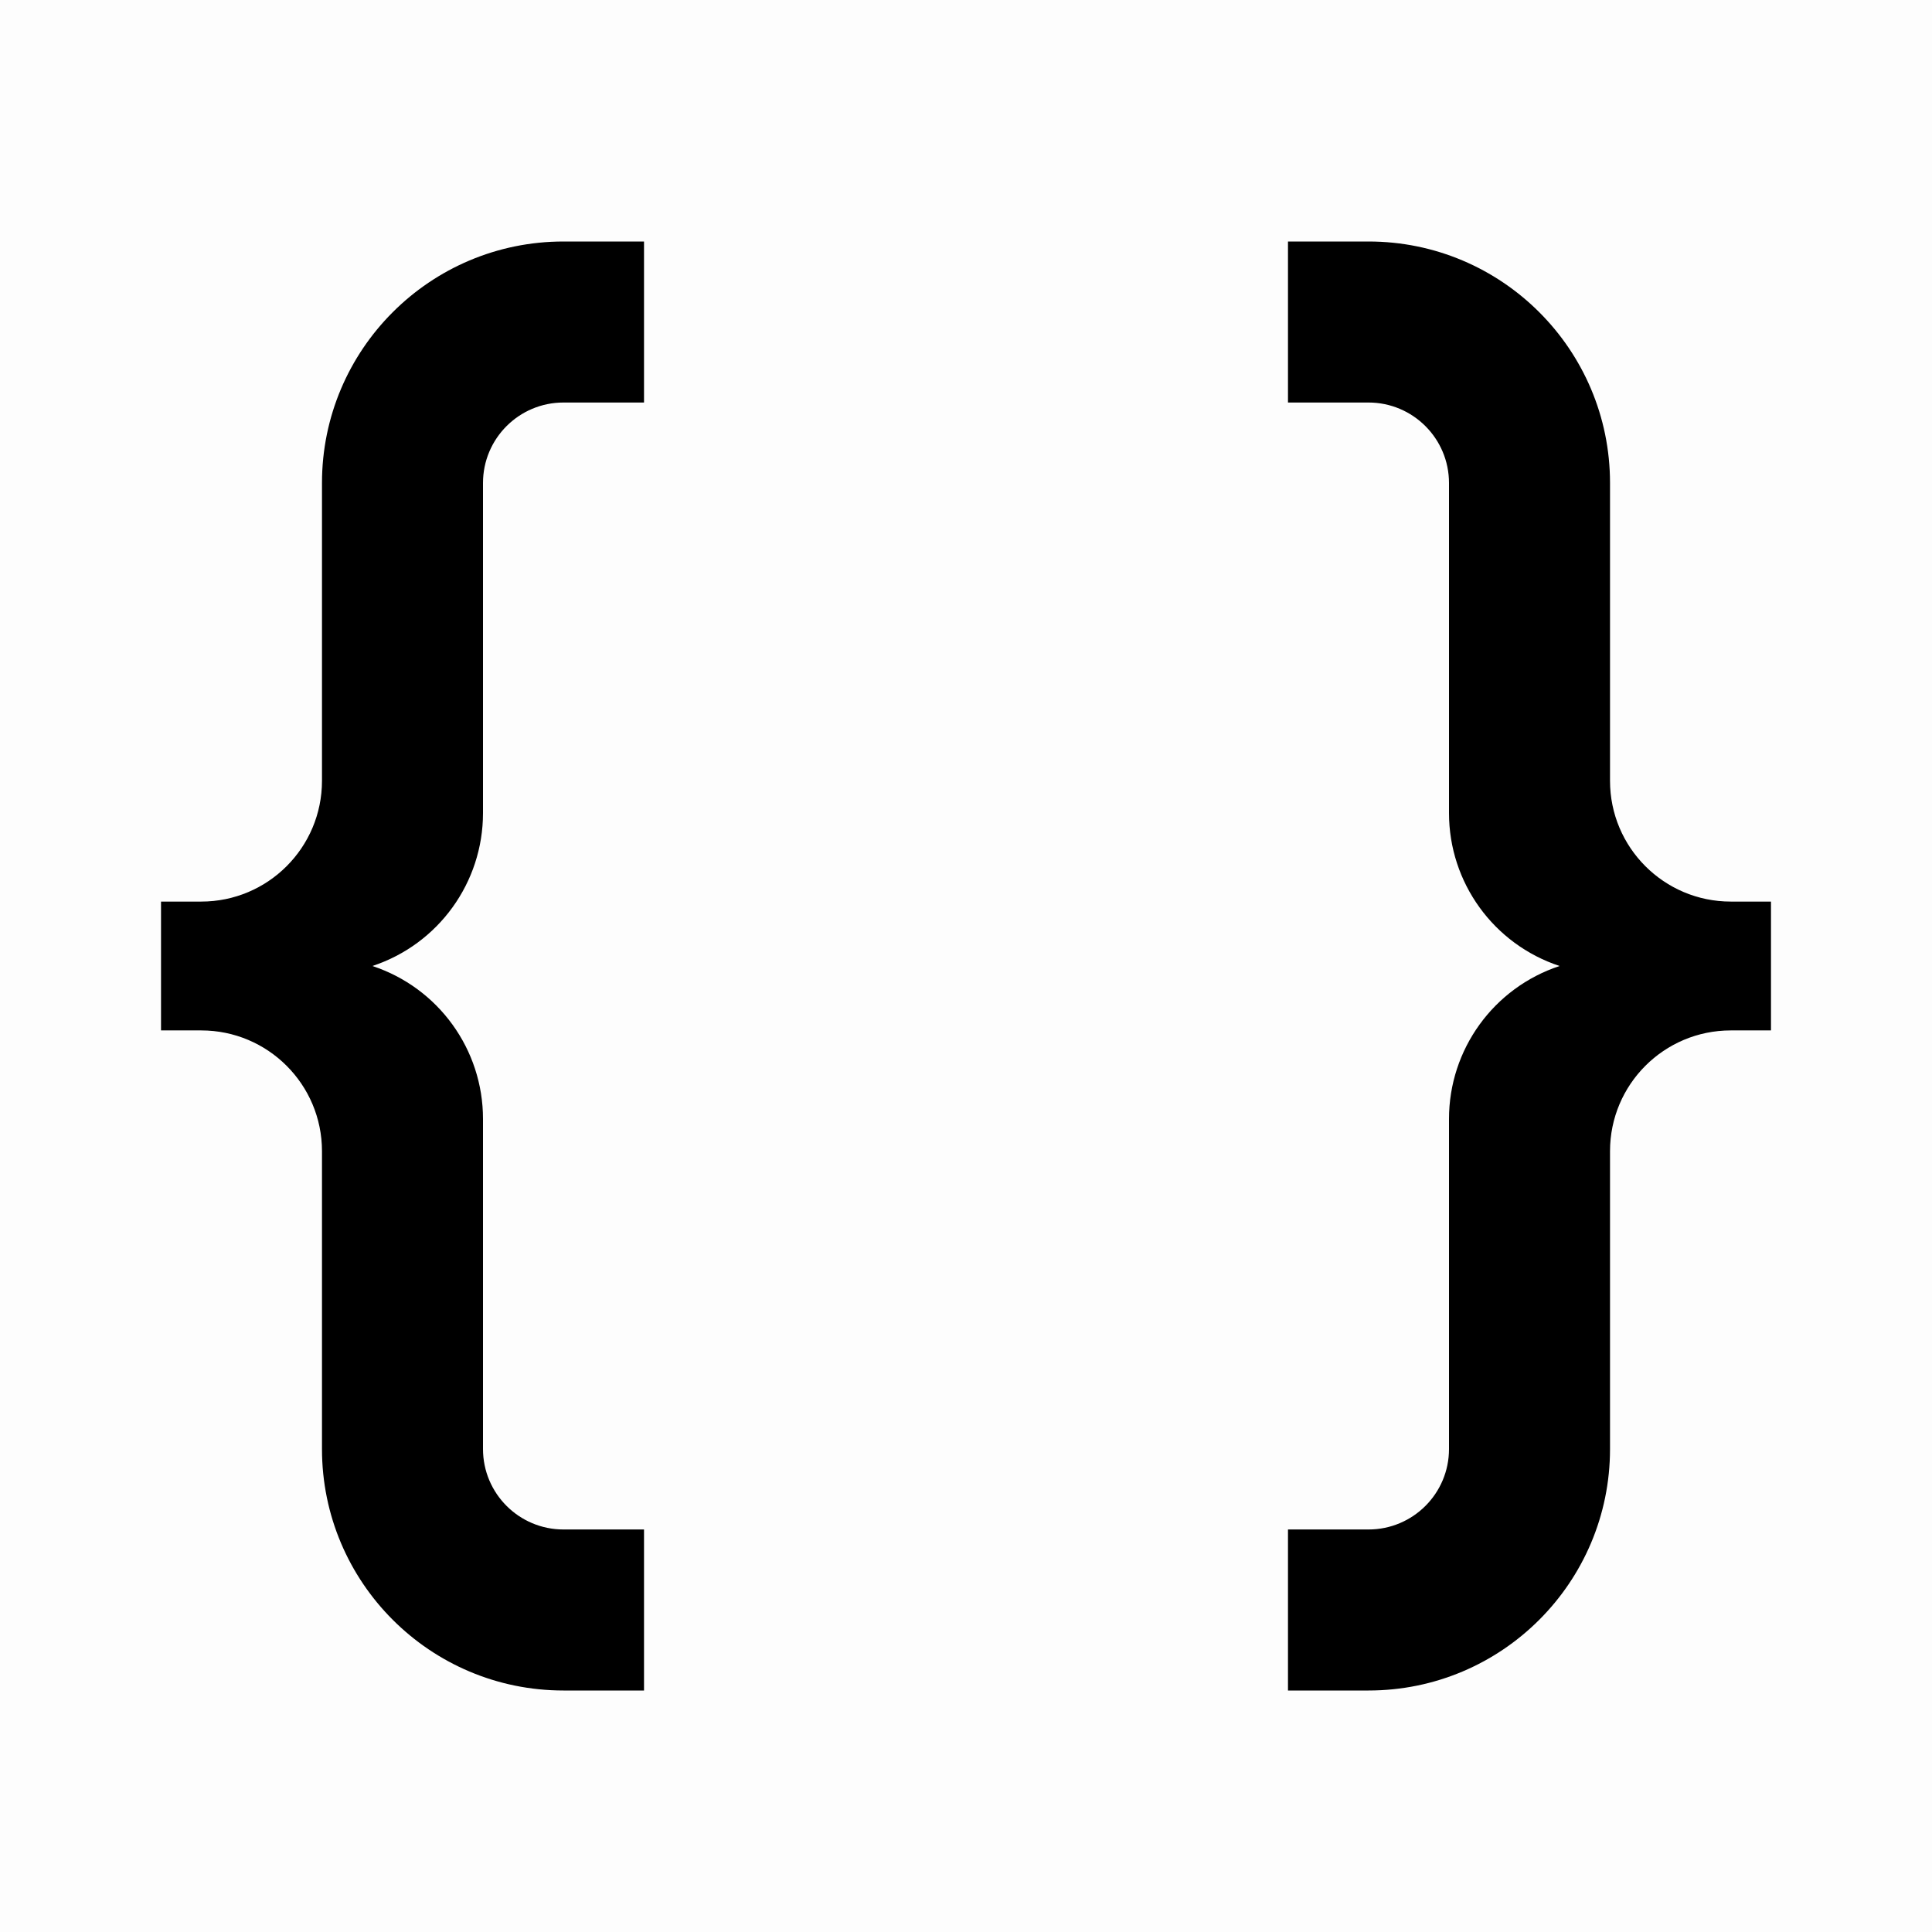
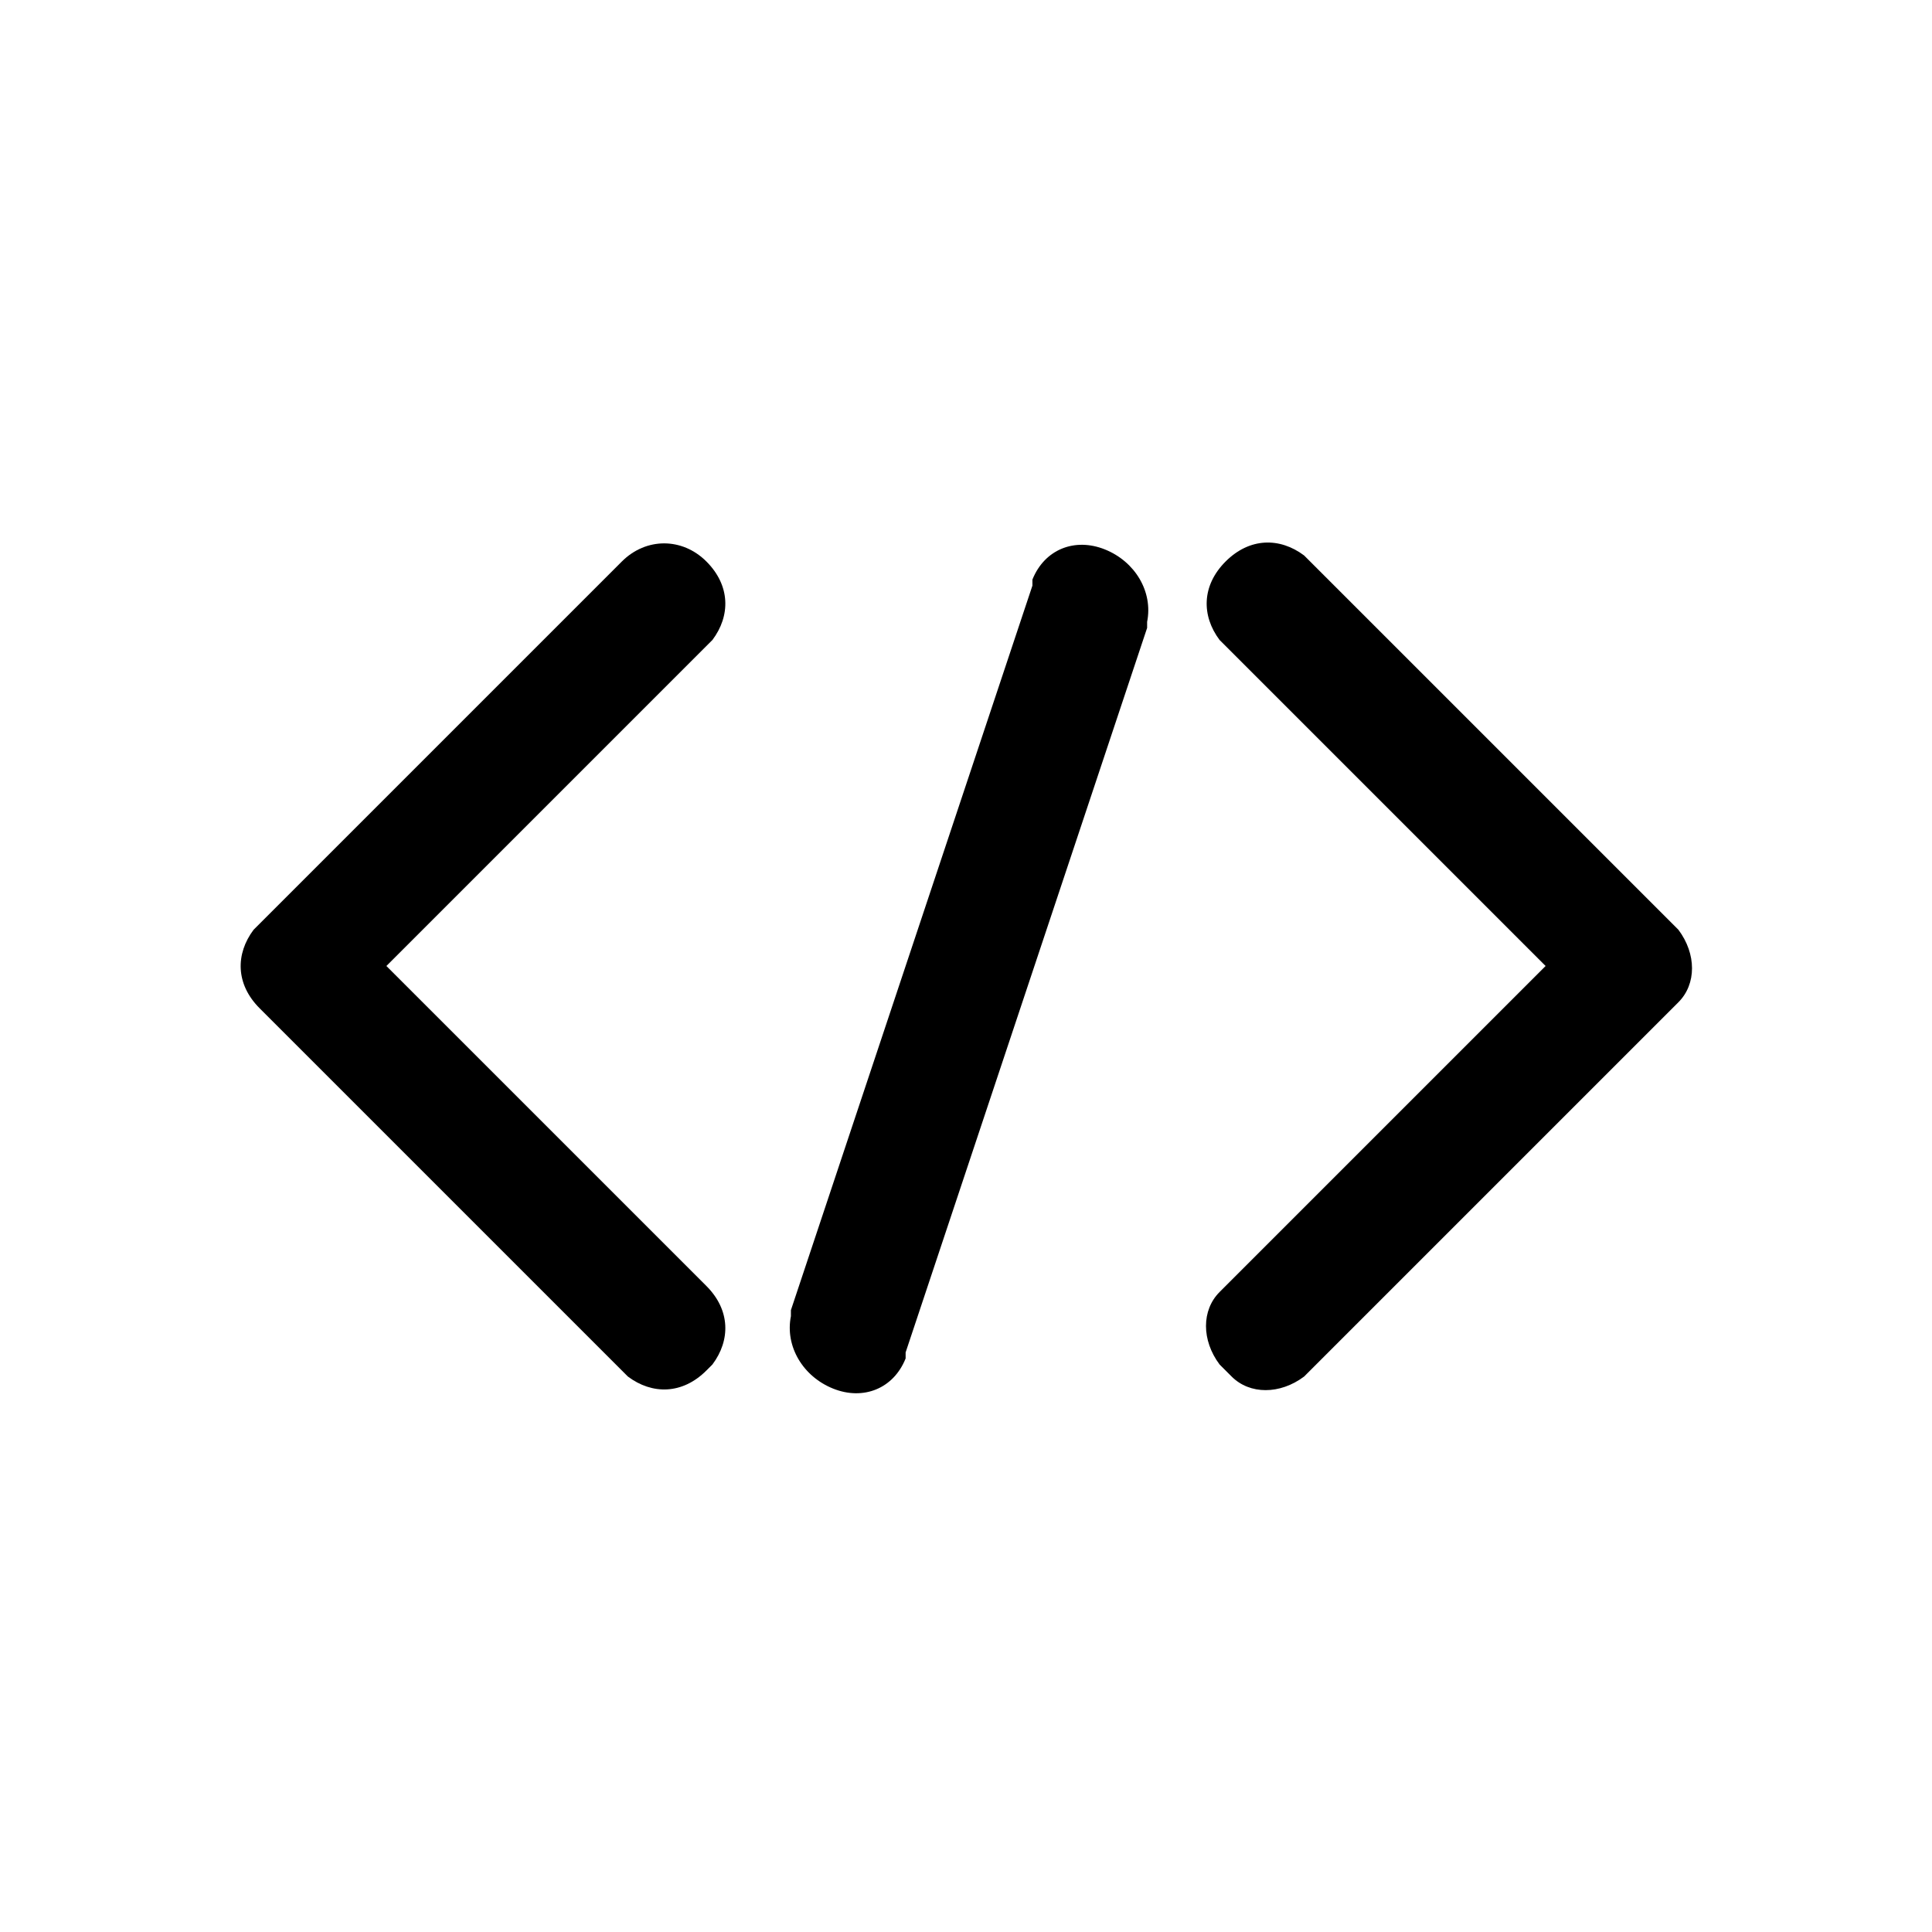
- <svg xmlns="http://www.w3.org/2000/svg" class="icon" style="width: 1em;height: 1em;vertical-align: middle;fill: currentColor;overflow: hidden;" viewBox="0 0 1024 1024" version="1.1">
-   <path d="M0 0h1024v1024H0z" opacity=".01" />
-   <path d="M170.656 768v-157.856a64 64 0 0 0-64-64h-21.312v-68.288h21.312a64 64 0 0 0 64-64V256a128 128 0 0 1 128-128h42.688v85.344H298.656A42.656 42.656 0 0 0 256 256v174.944A85.344 85.344 0 0 1 197.376 512 85.344 85.344 0 0 1 256 593.056V768a42.656 42.656 0 0 0 42.656 42.656h42.688V896H298.656a128 128 0 0 1-128-128z m682.688-157.856V768a128 128 0 0 1-128 128h-42.688v-85.344h42.688A42.656 42.656 0 0 0 768 768v-174.944A85.344 85.344 0 0 1 826.624 512 85.344 85.344 0 0 1 768 430.944V256a42.688 42.688 0 0 0-42.656-42.656h-42.688V128h42.688a128 128 0 0 1 128 128v157.856a64 64 0 0 0 64 64h21.312v68.288h-21.312a64 64 0 0 0-64 64z" />
+ <svg xmlns="http://www.w3.org/2000/svg" class="icon" style="width: 1em;height: 1em;vertical-align: middle;overflow: hidden;" viewBox="0 0 1024 1024" version="1.1">
+   <path d="M547.2 307.2c6.4-16 22.4-22.4 38.4-16 16 6.4 25.6 22.4 22.4 38.4v3.2l-128 384v3.2c-6.4 16-22.4 22.4-38.4 16-16-6.4-25.6-22.4-22.4-38.4v-3.2l128-384v-3.2z m102.4-9.6c12.8-12.8 28.8-12.8 41.6-3.2l3.2 3.2 192 192 3.2 3.2c9.6 12.8 9.6 28.8 0 38.4l-3.2 3.2-192 192-3.2 3.2c-12.8 9.6-28.8 9.6-38.4 0l-3.2-3.2-3.2-3.2c-9.6-12.8-9.6-28.8 0-38.4l3.2-3.2 169.6-169.6-169.6-169.6-3.2-3.2c-9.6-12.8-9.6-28.8 3.2-41.6z" />
+   <path d="M329.6 297.6c12.8-12.8 32-12.8 44.8 0 12.8 12.8 12.8 28.8 3.2 41.6l-3.2 3.2L204.8 512l169.6 169.6c12.8 12.8 12.8 28.8 3.2 41.6l-3.2 3.2c-12.8 12.8-28.8 12.8-41.6 3.2l-3.2-3.2-192-192c-12.8-12.8-12.8-28.8-3.2-41.6l3.2-3.2 192-192z" />
</svg>
